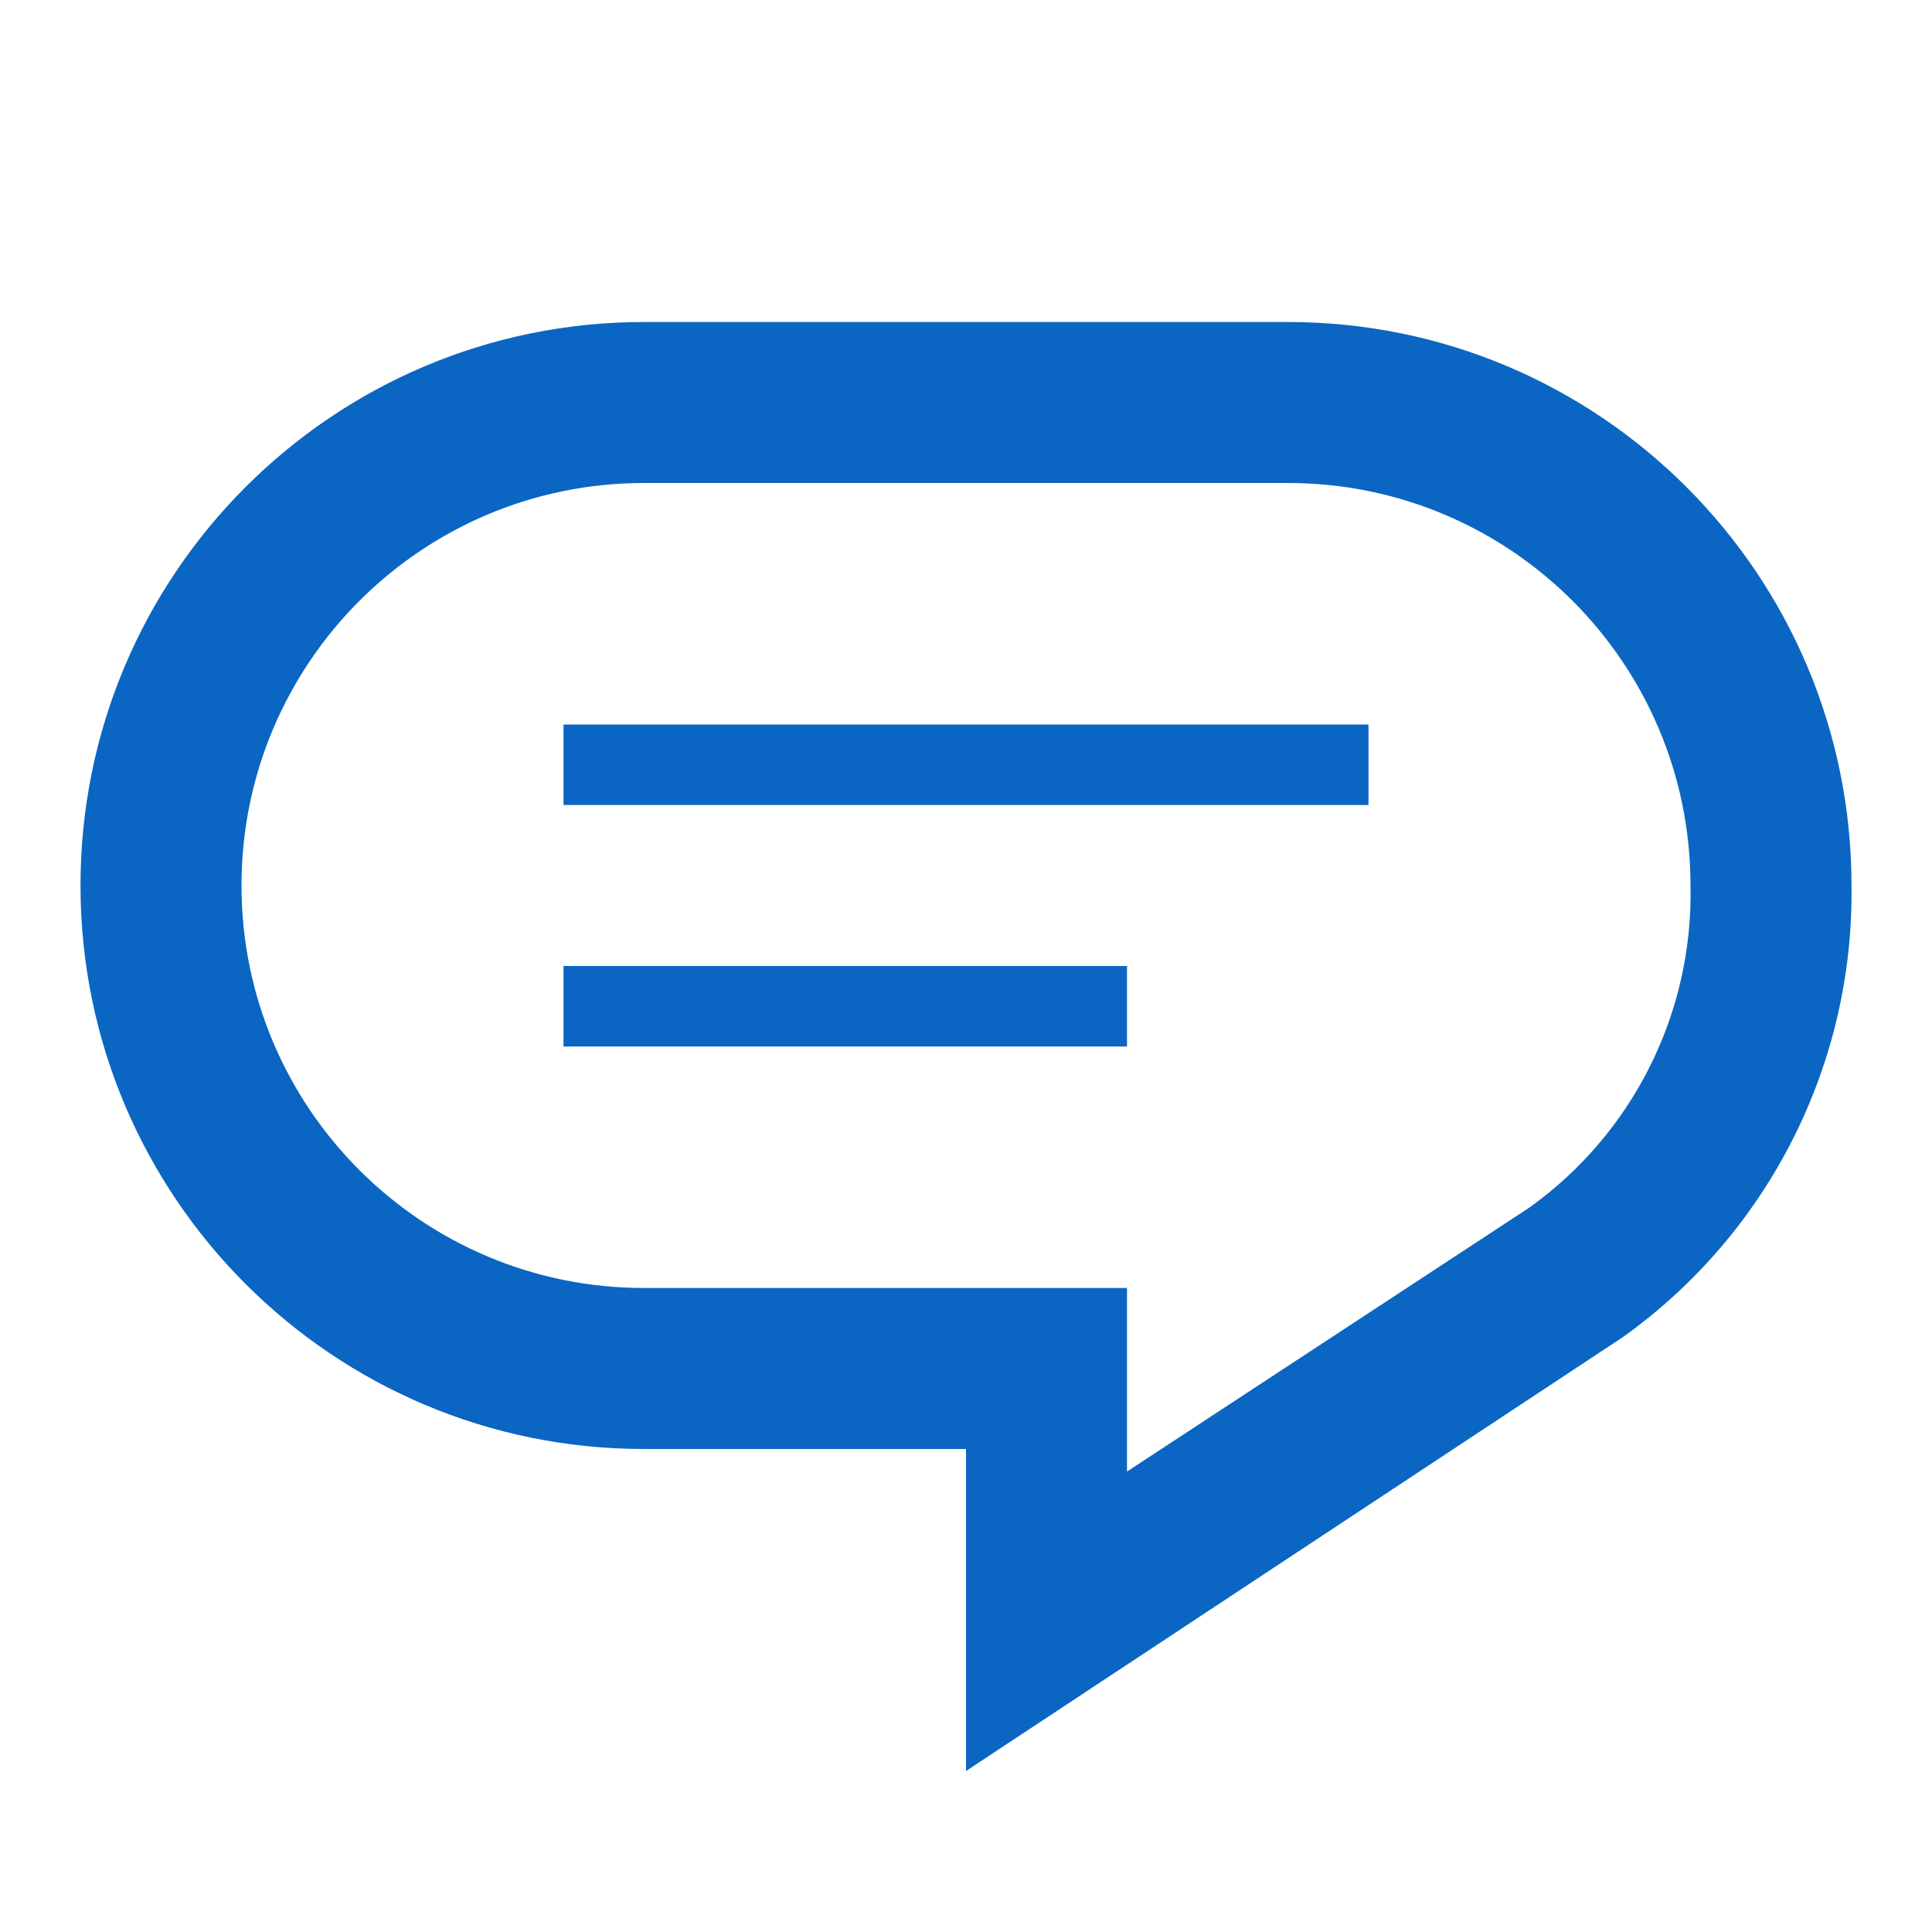
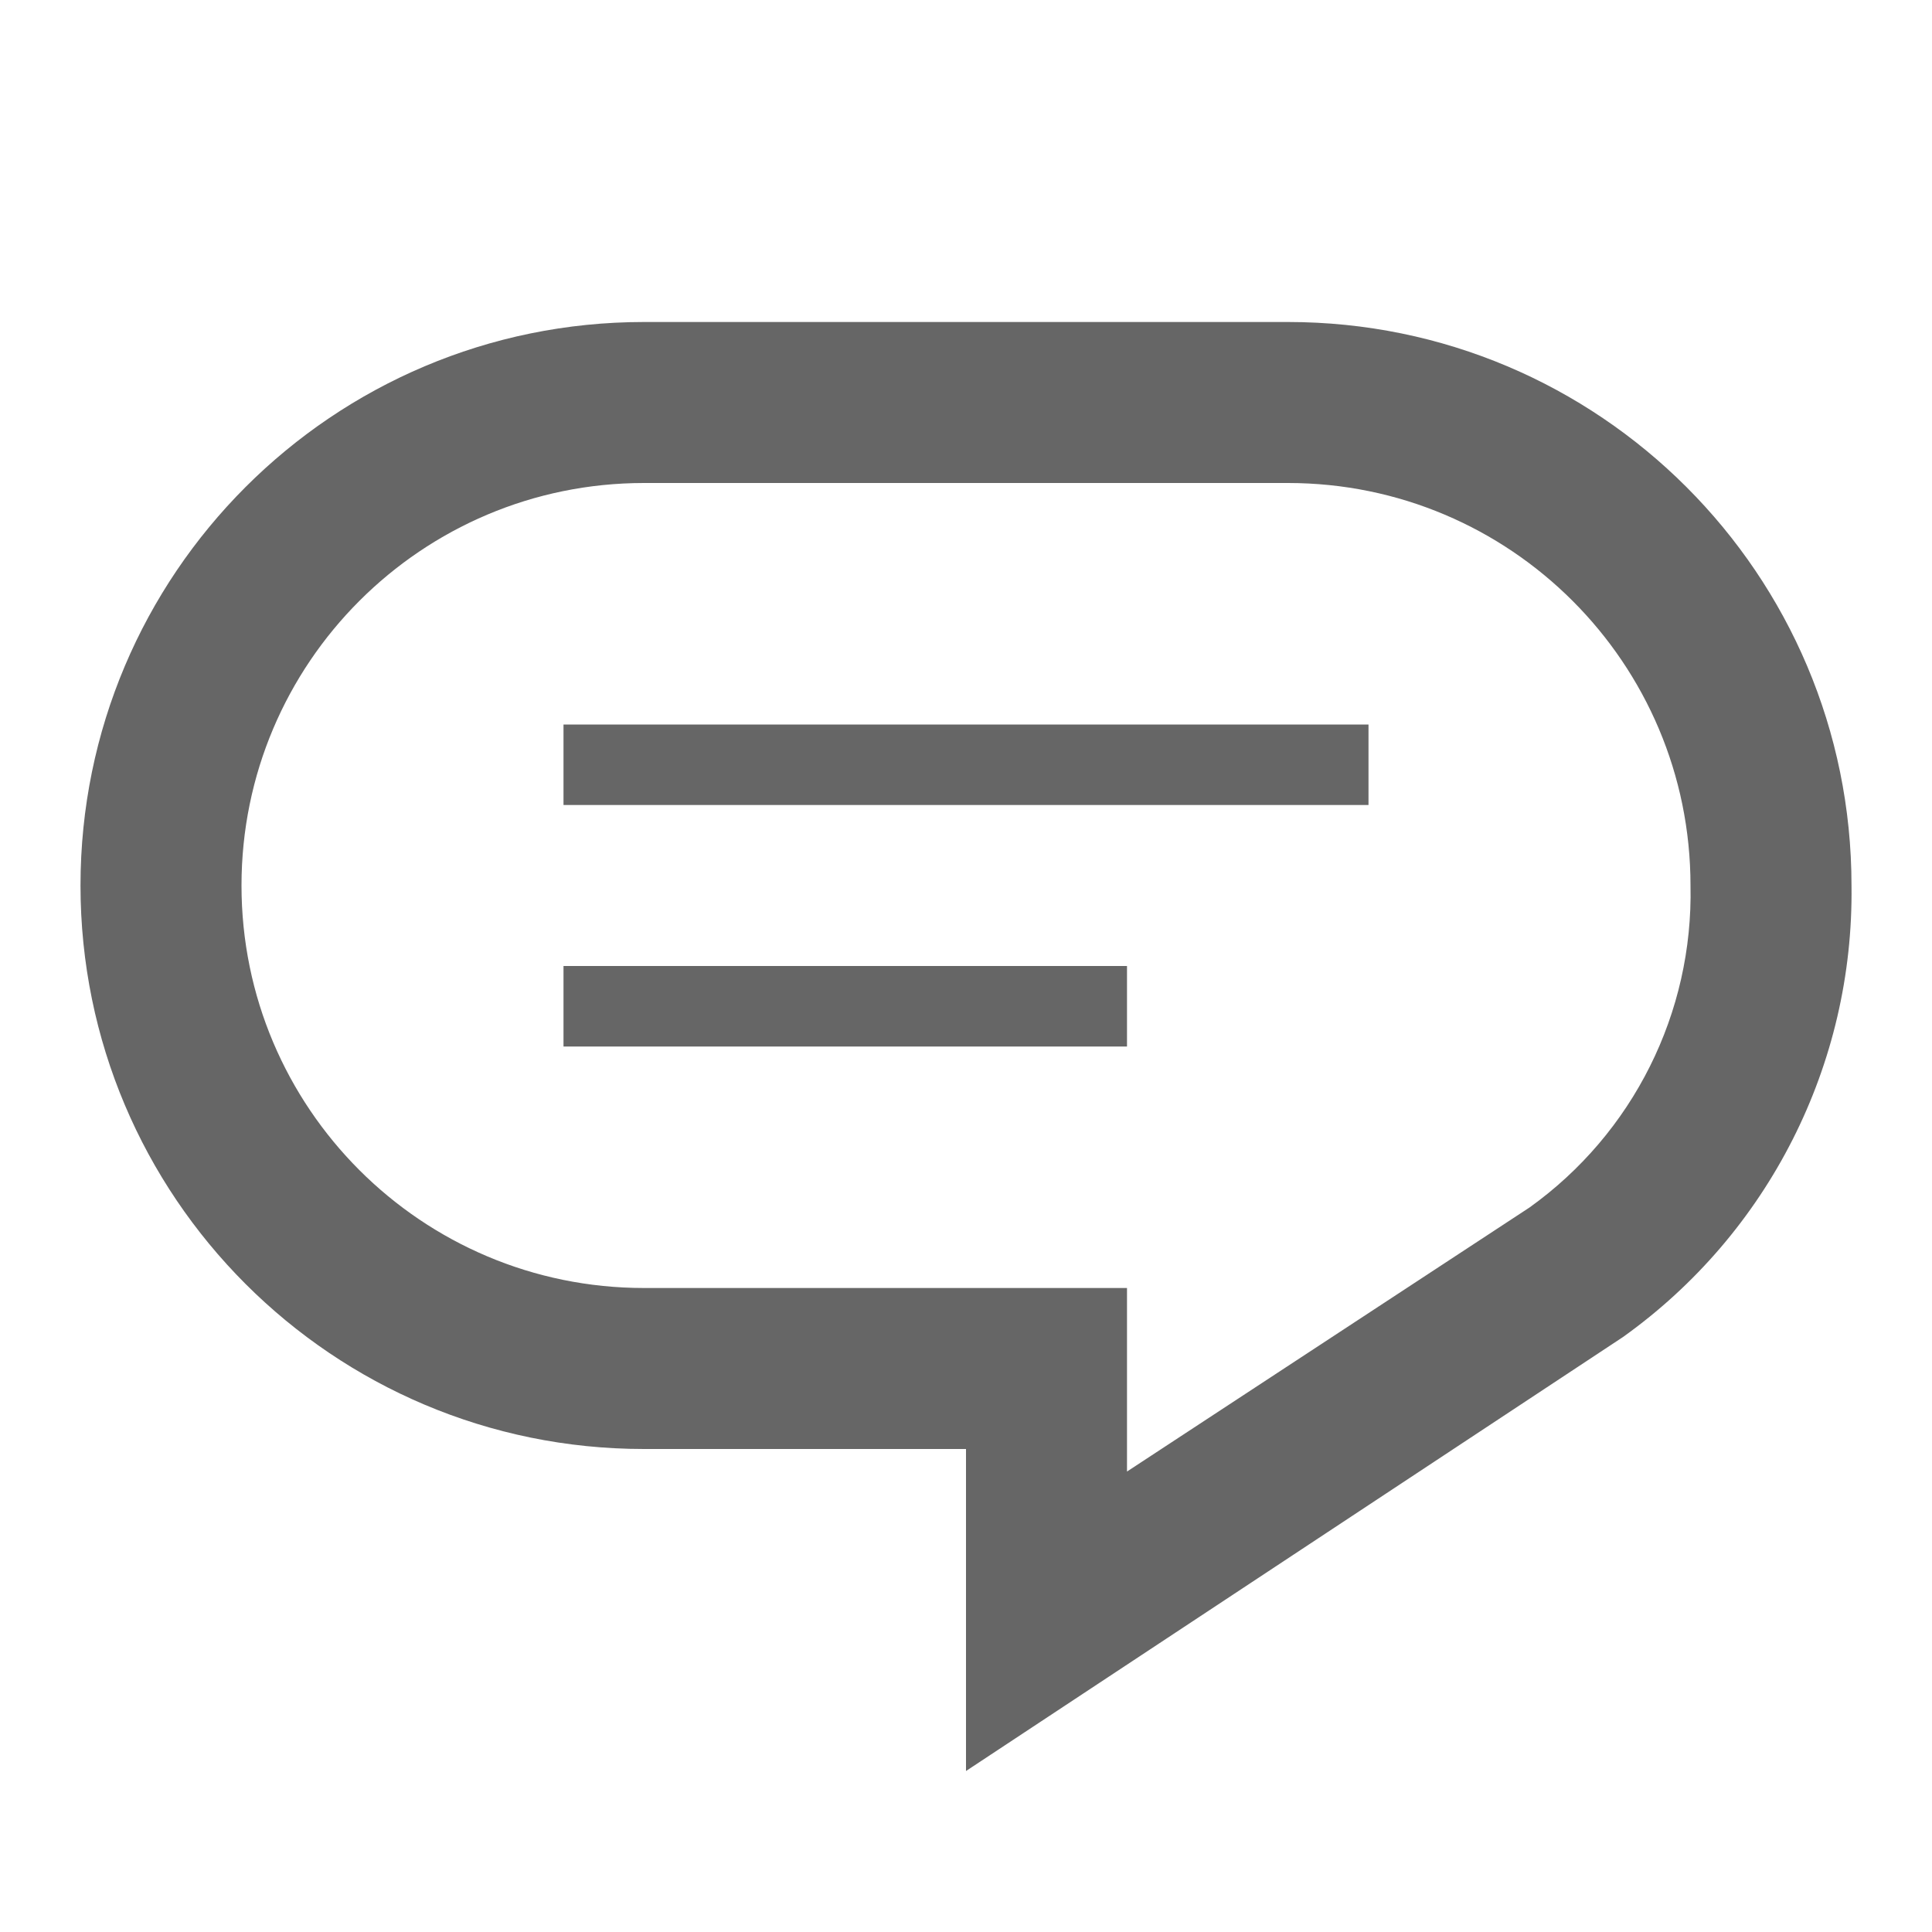
- <svg xmlns="http://www.w3.org/2000/svg" viewBox="0 0 24 24" data-supported-dps="24x24" fill="#0a66c2" class="mercado-match" width="24" height="24" focusable="false">
+ <svg xmlns="http://www.w3.org/2000/svg" viewBox="0 0 24 24" data-supported-dps="24x24" fill="rgb(0 0 0 / 60%)" class="mercado-match" width="24" height="24" focusable="false">
  <path d="M7 9h10v1H7zm0 4h7v-1H7zm16-2a6.78 6.78 0 01-2.84 5.61L12 22v-4H8A7 7 0 018 4h8a7 7 0 017 7zm-2 0a5 5 0 00-5-5H8a5 5 0 000 10h6v2.28L19 15a4.79 4.79 0 002-4z" />
</svg>
